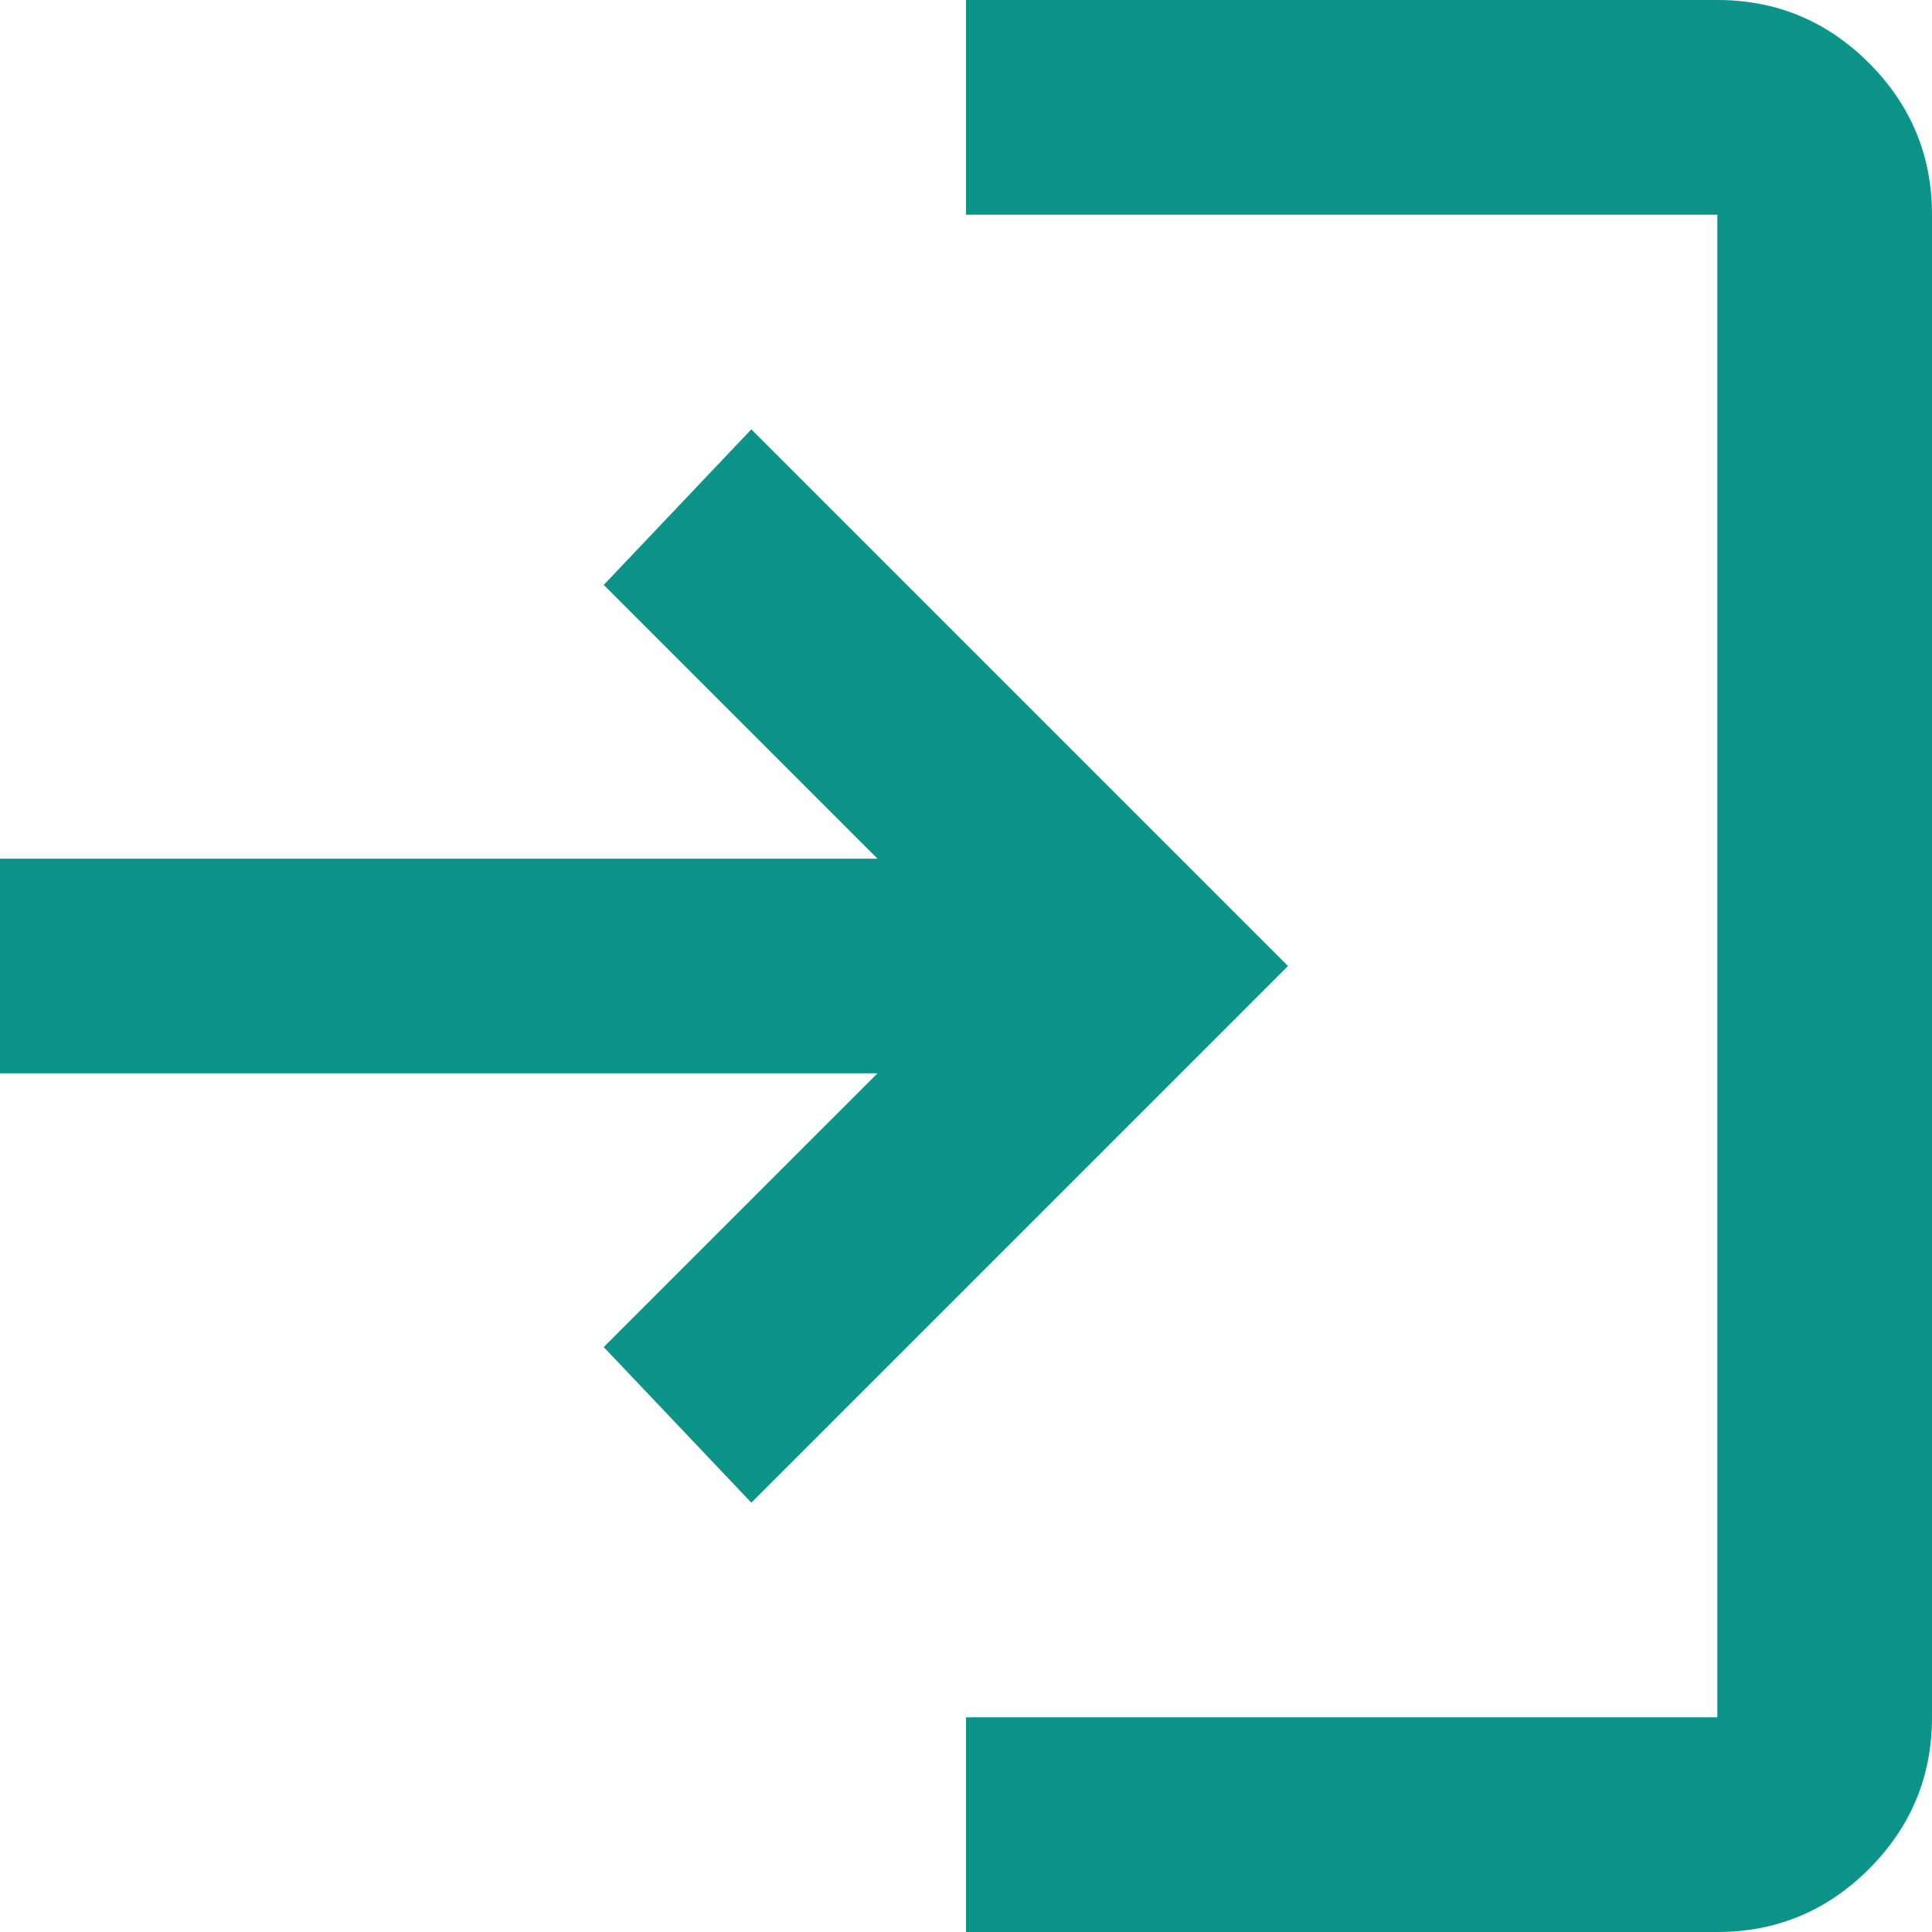
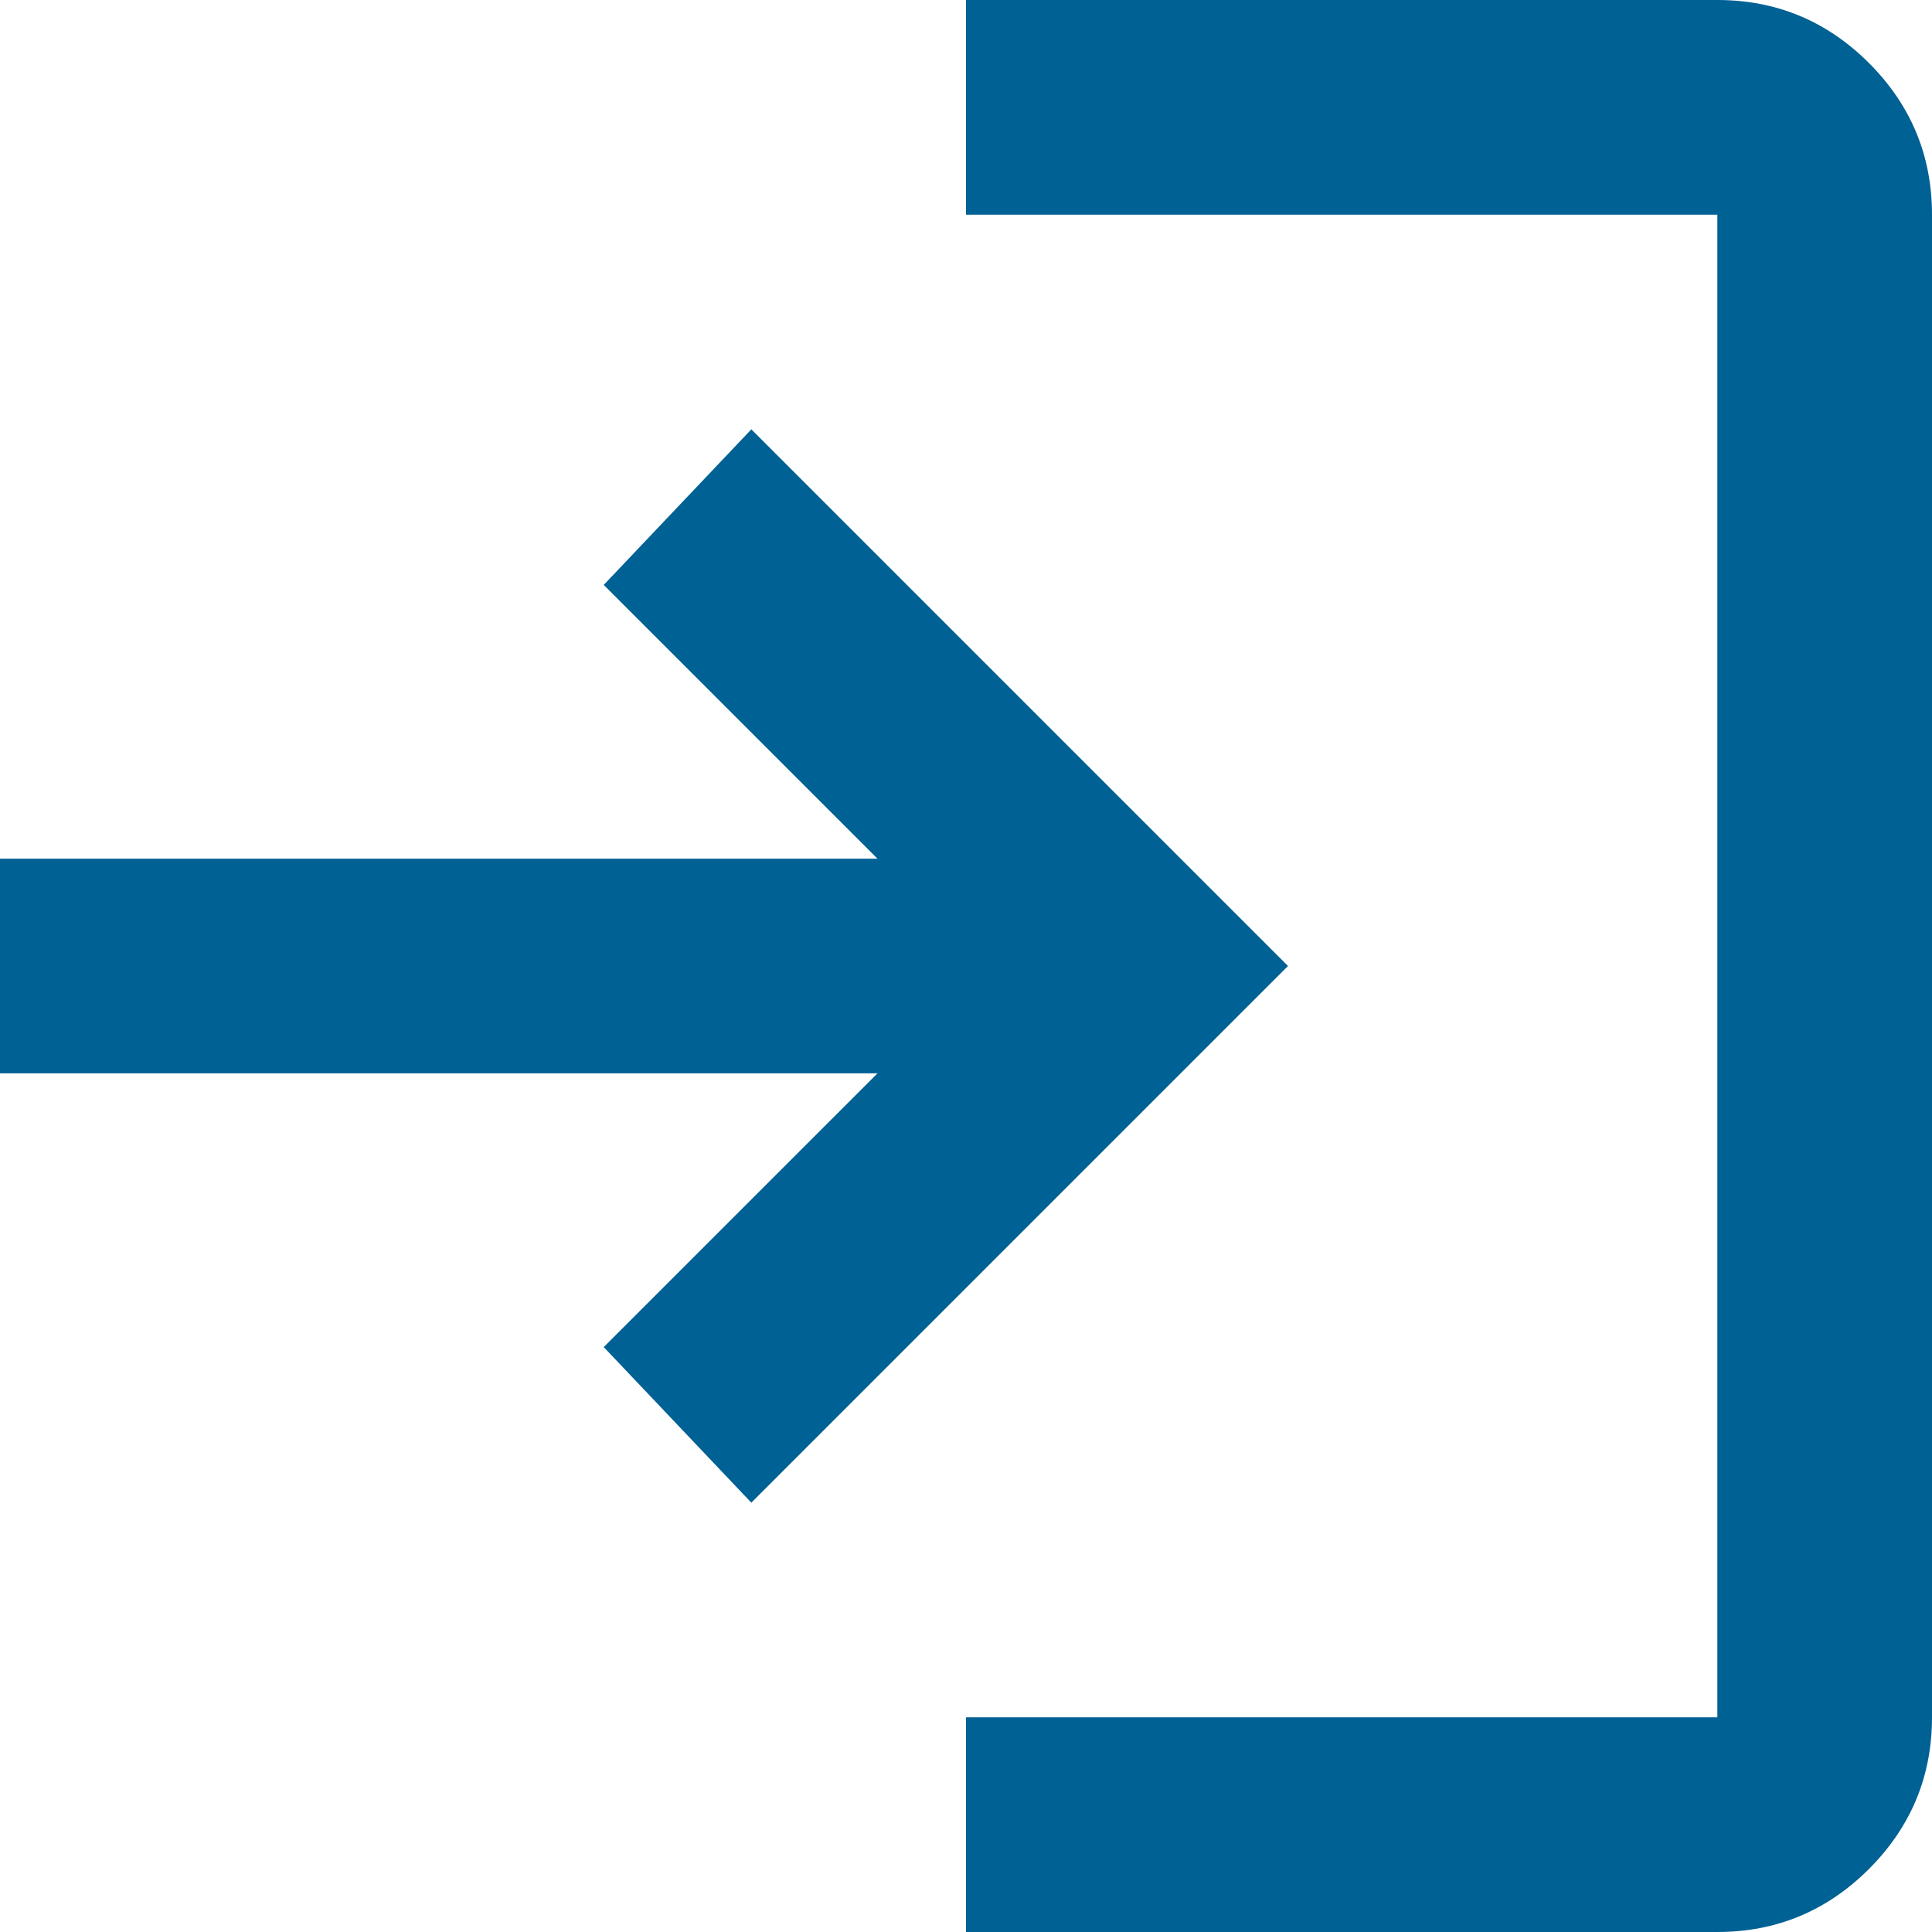
<svg xmlns="http://www.w3.org/2000/svg" preserveAspectRatio="none" overflow="visible" style="display: block;" width="22.5" height="22.5" viewBox="0 0 22.5 22.5" fill="none">
  <g id="Container">
-     <path id="Icon" d="M11.25 22.5V20H20V20V20V2.5V2.5V2.5H11.25V0H20C20.688 0 21.276 0.245 21.766 0.734C22.255 1.224 22.5 1.812 22.5 2.5V20C22.5 20.688 22.255 21.276 21.766 21.766C21.276 22.255 20.688 22.5 20 22.5H11.25V22.5M8.75 17.5L7.031 15.688L10.219 12.5H0V10H10.219L7.031 6.812L8.75 5L15 11.25L8.75 17.5V17.5" fill="#0d9488" />
+     <path id="Icon" d="M11.25 22.5V20H20V20V20V2.5V2.5V2.5H11.25V0H20C20.688 0 21.276 0.245 21.766 0.734C22.255 1.224 22.5 1.812 22.5 2.5V20C22.5 20.688 22.255 21.276 21.766 21.766C21.276 22.255 20.688 22.5 20 22.5H11.25V22.5M8.75 17.5L7.031 15.688L10.219 12.5H0V10H10.219L7.031 6.812L8.75 5L15 11.25L8.75 17.5V17.5" fill="#006194" />
  </g>
</svg>
